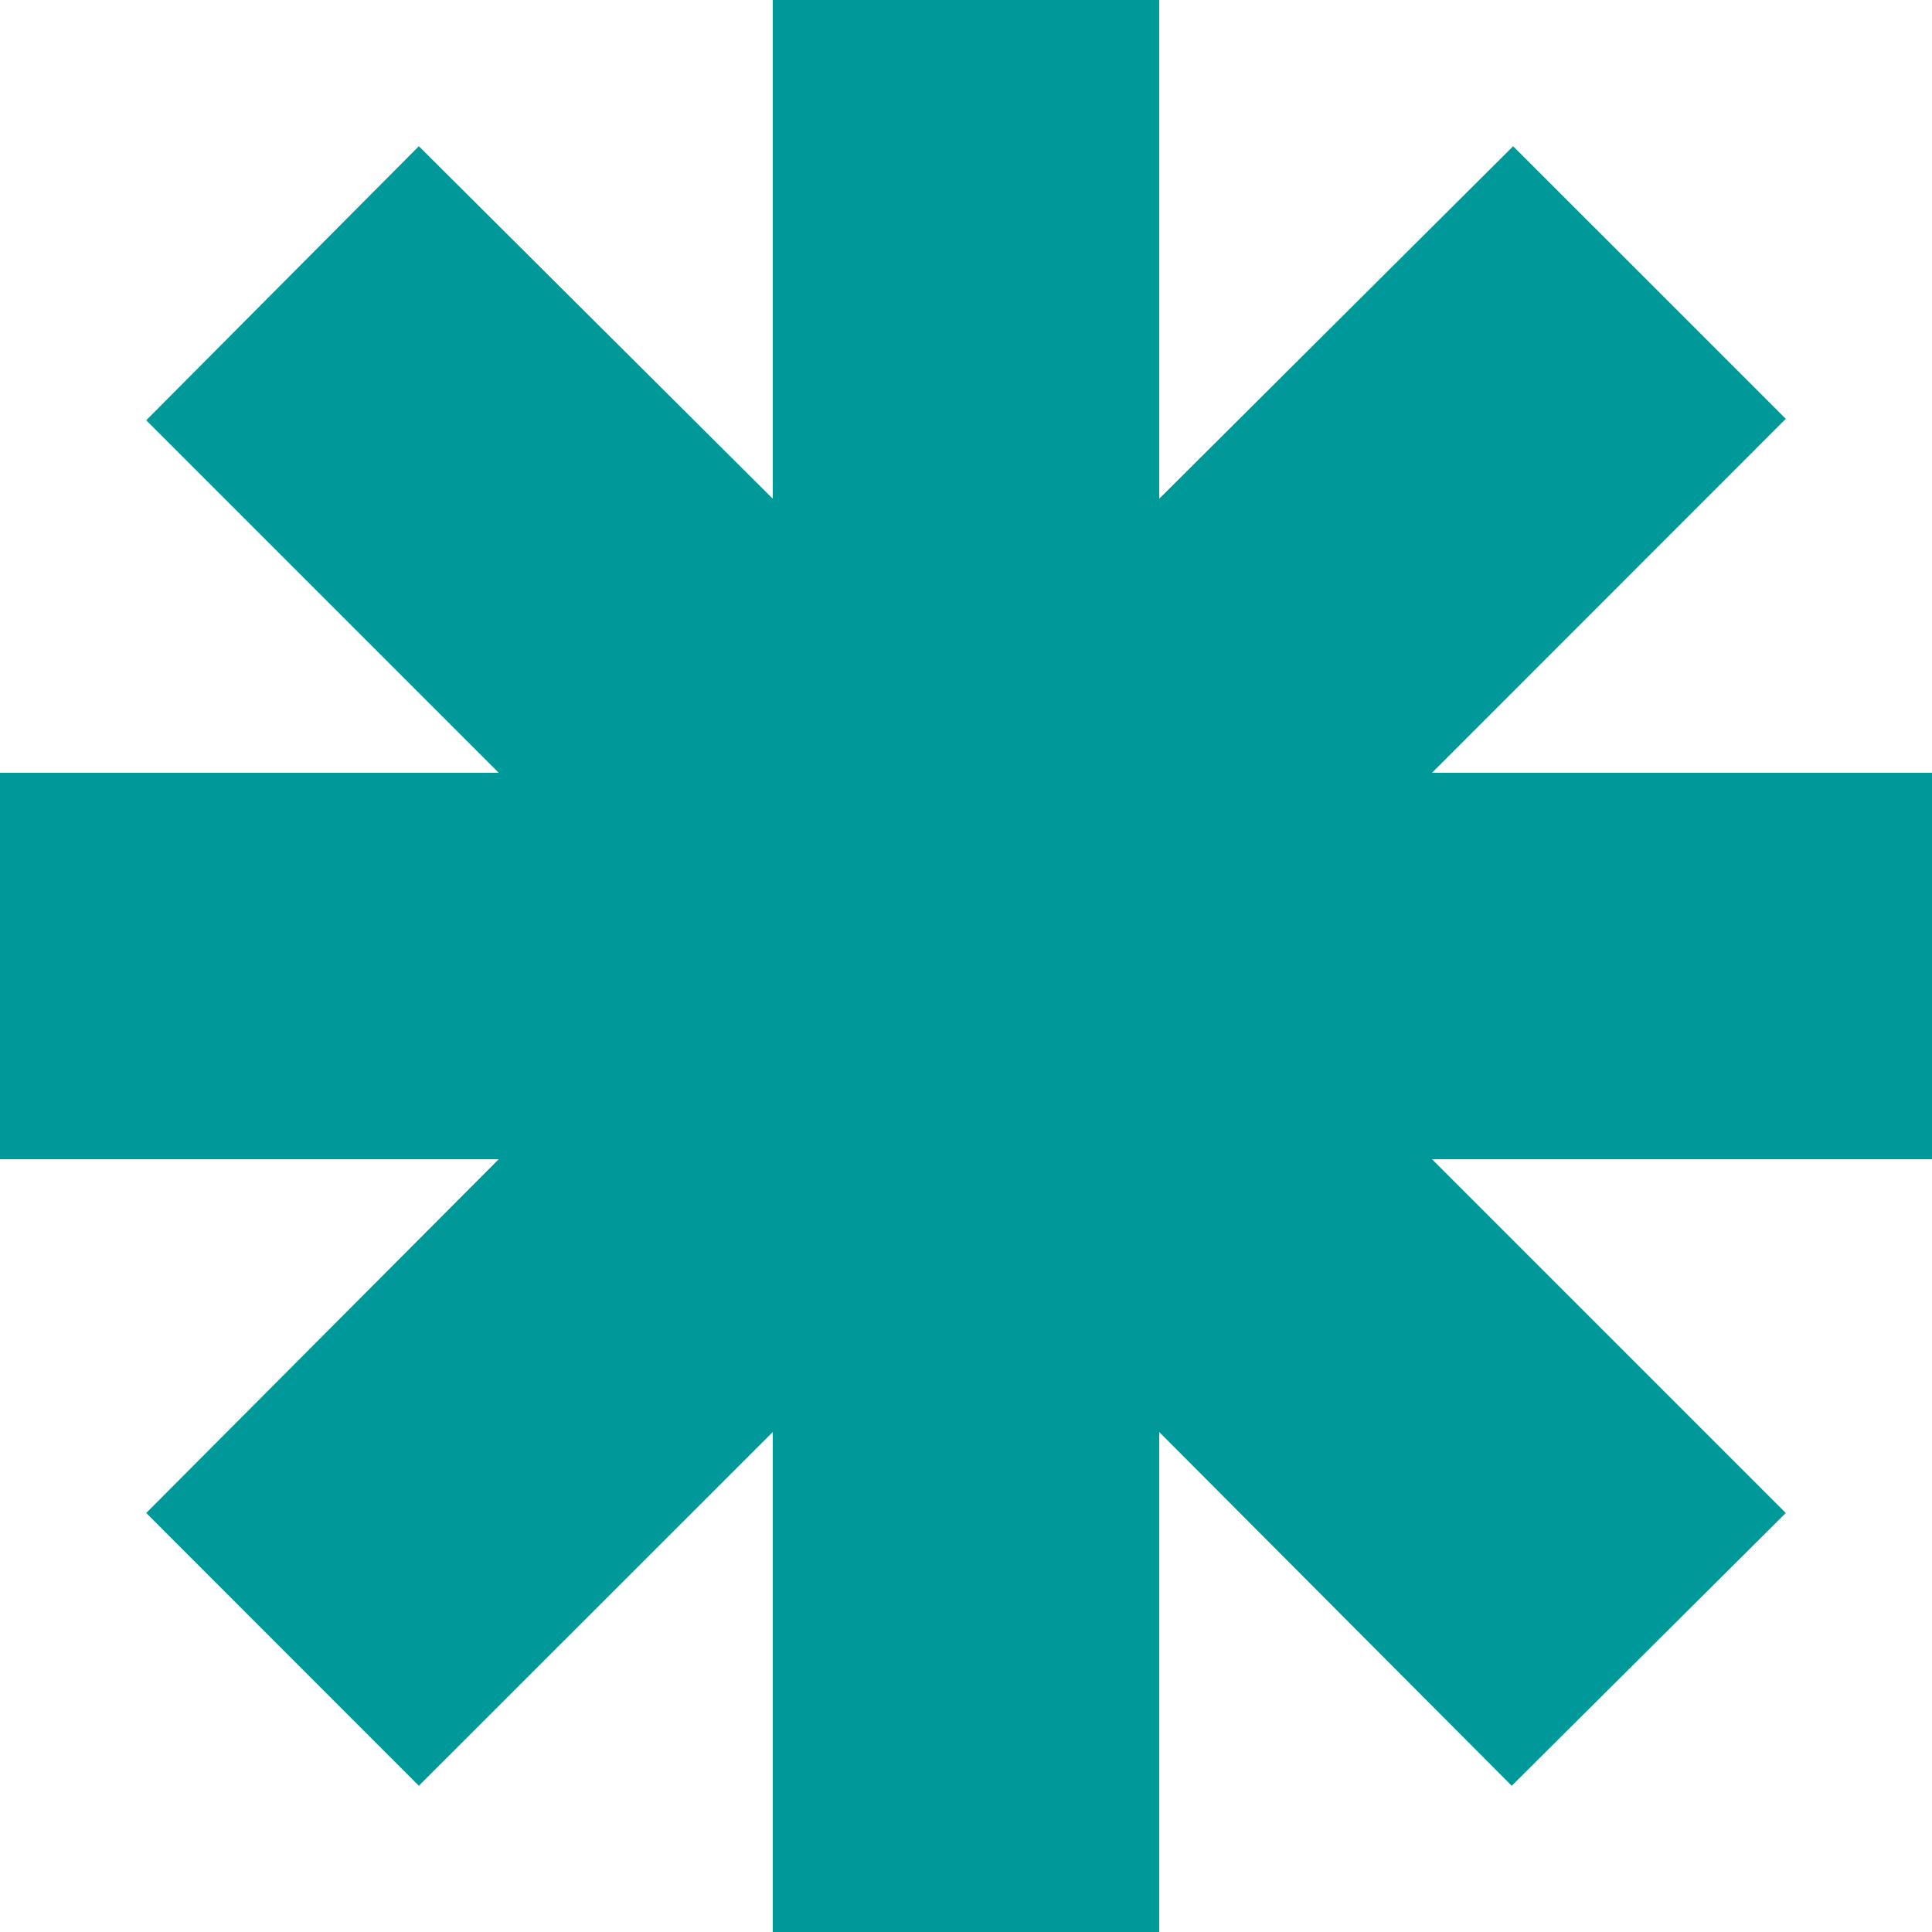
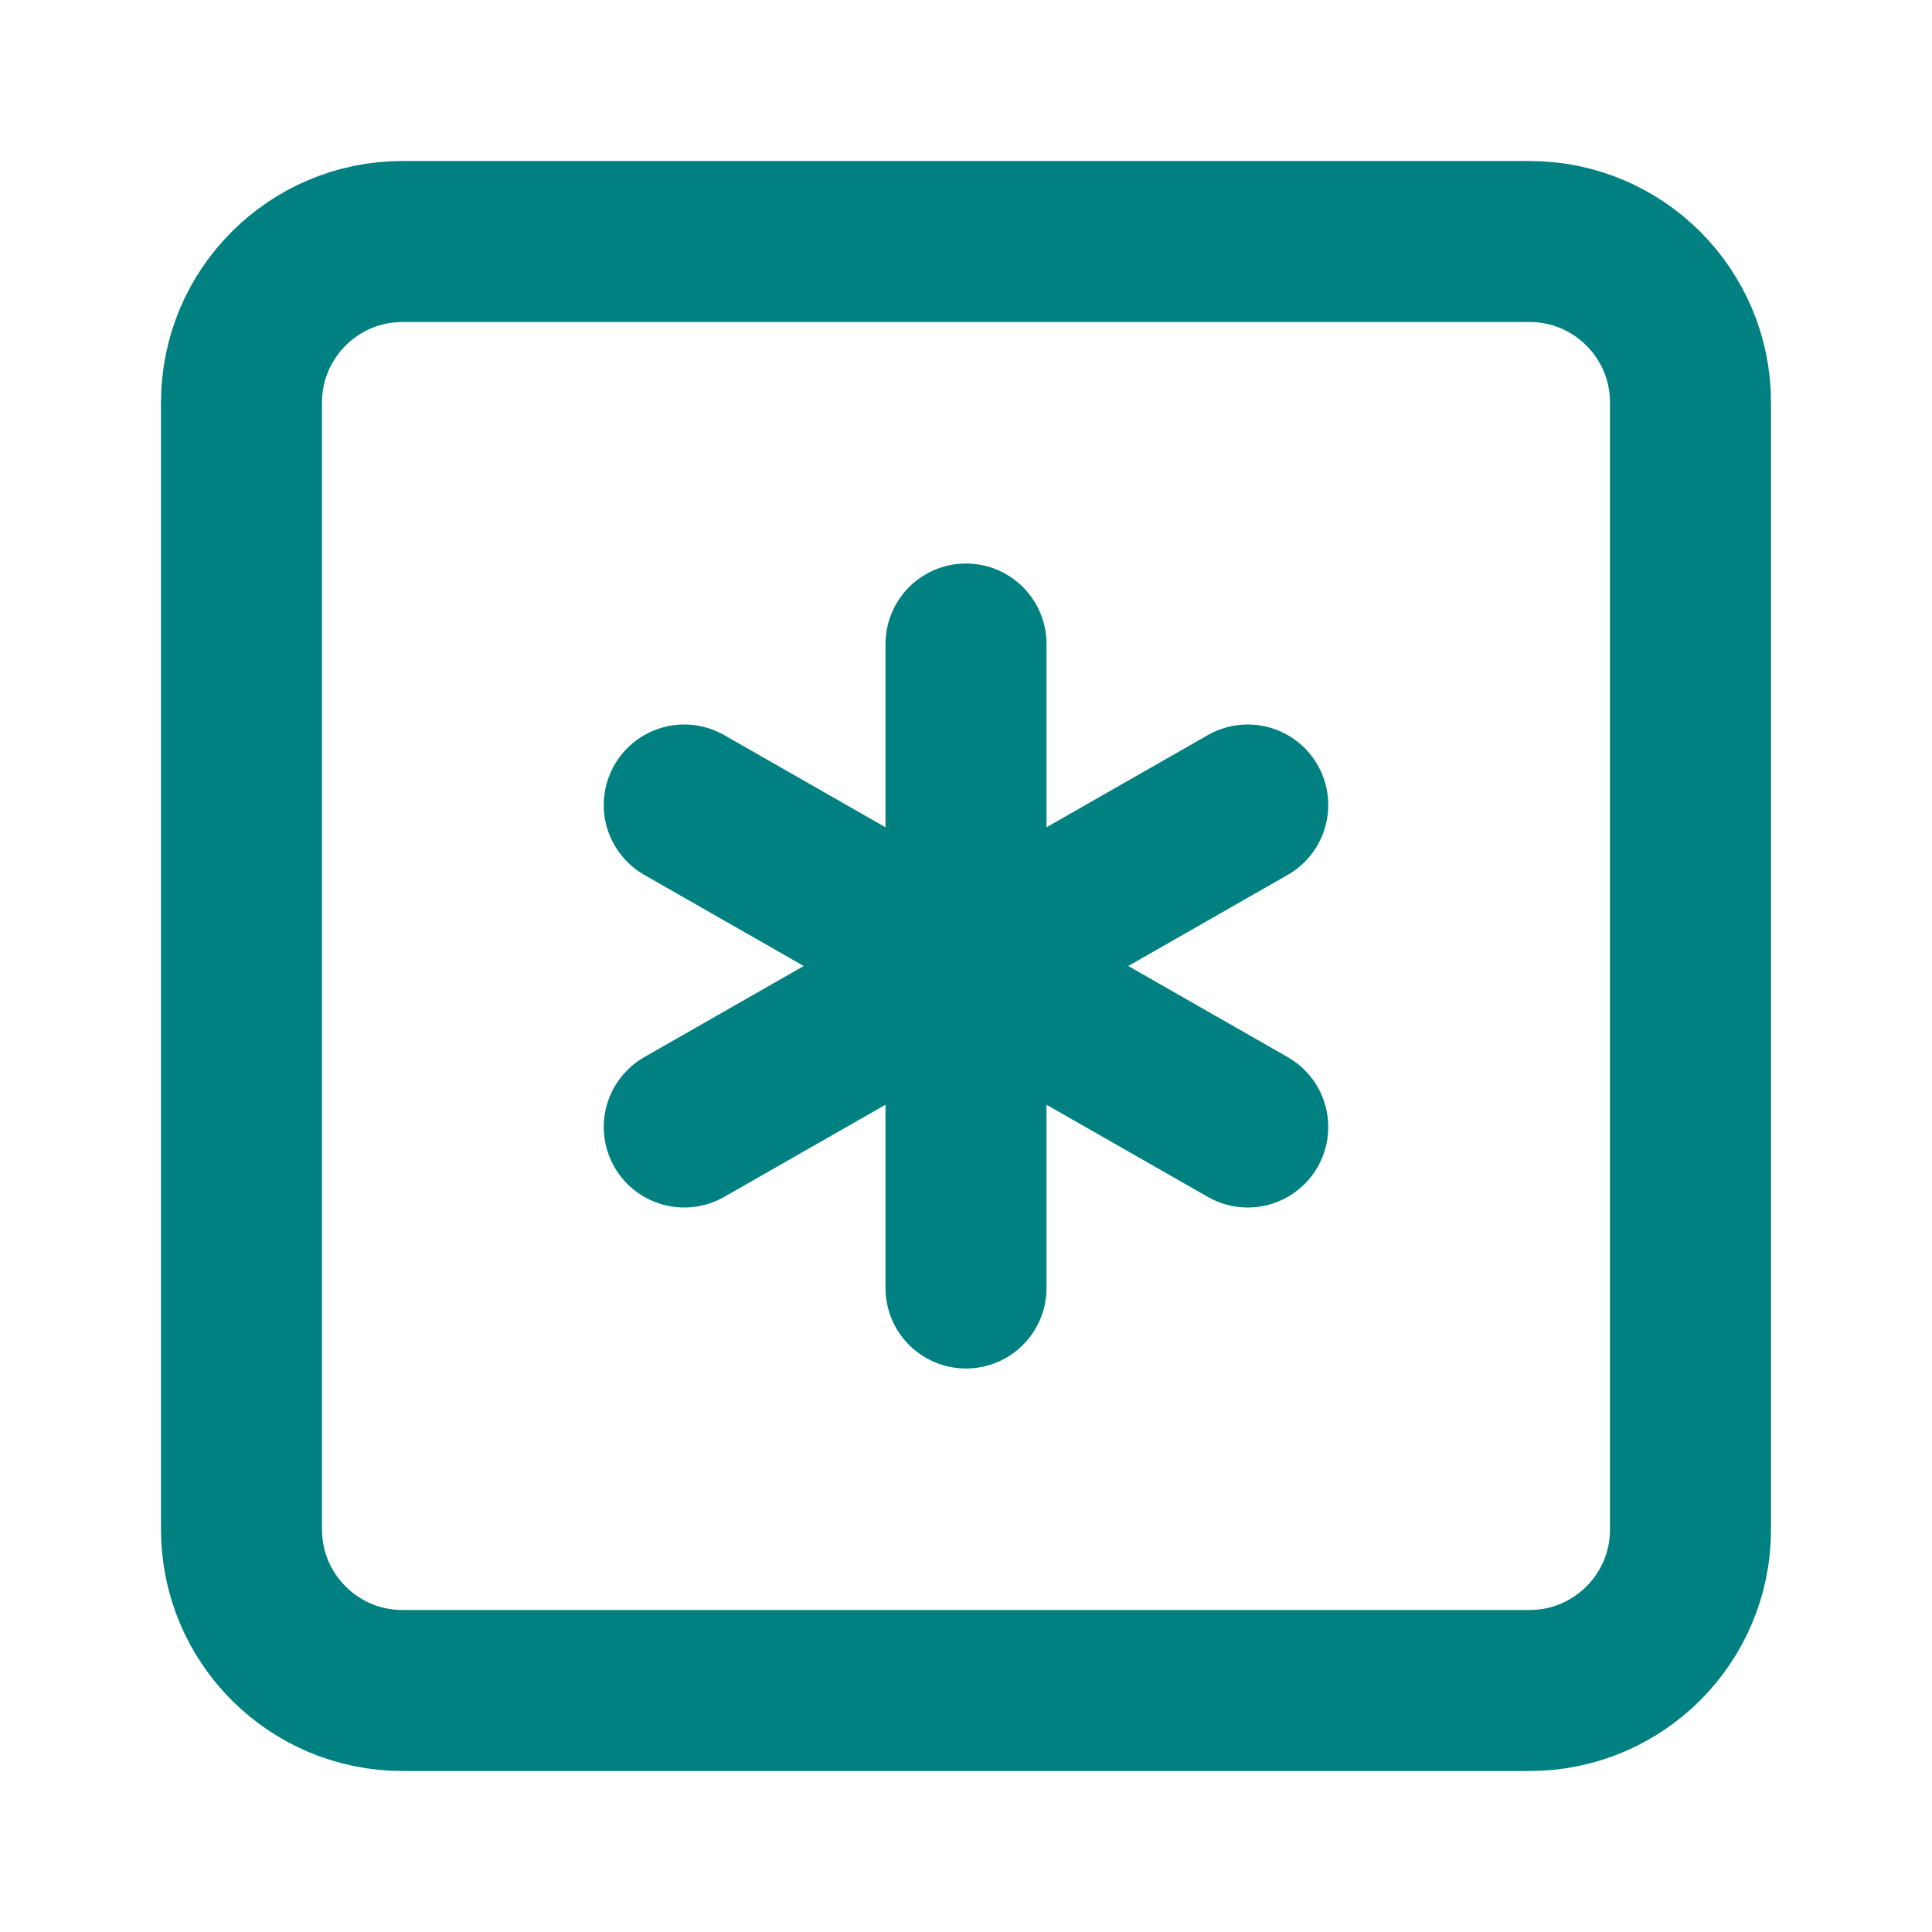
- <svg xmlns="http://www.w3.org/2000/svg" version="1.1" id="Layer_1" x="0px" y="0px" viewBox="0 0 122.88 122.88" style="enable-background:new 0 0 122.88 122.88" xml:space="preserve">
-   <style type="text/css">.st0{fill:#009999;fill-rule:evenodd;clip-rule:evenodd;}</style>
-   <g>
-     <polygon class="st0" points="91.08,49.15 122.88,49.15 122.88,73.73 91.08,73.73 113.58,96.23 96.15,113.58 73.73,91.08 73.73,122.88 49.15,122.88 49.15,91.08 26.64,113.58 9.3,96.23 31.72,73.73 0,73.73 0,49.15 31.72,49.15 9.3,26.73 26.64,9.3 49.15,31.72 49.15,0 73.73,0 73.73,31.72 96.24,9.3 113.58,26.64 91.08,49.15" />
-   </g>
+ <svg xmlns="http://www.w3.org/2000/svg" width="24" height="24" viewBox="0 0 24 24" fill="none" stroke="#008080" stroke-width="2" stroke-linecap="round" stroke-linejoin="round" class="lucide lucide-square-asterisk">
+   <rect width="18" height="18" x="3" y="3" rx="2" />
+   <path d="M12 8v8" />
+   <path d="m8.5 14 7-4" />
+   <path d="m8.5 10 7 4" />
</svg>
